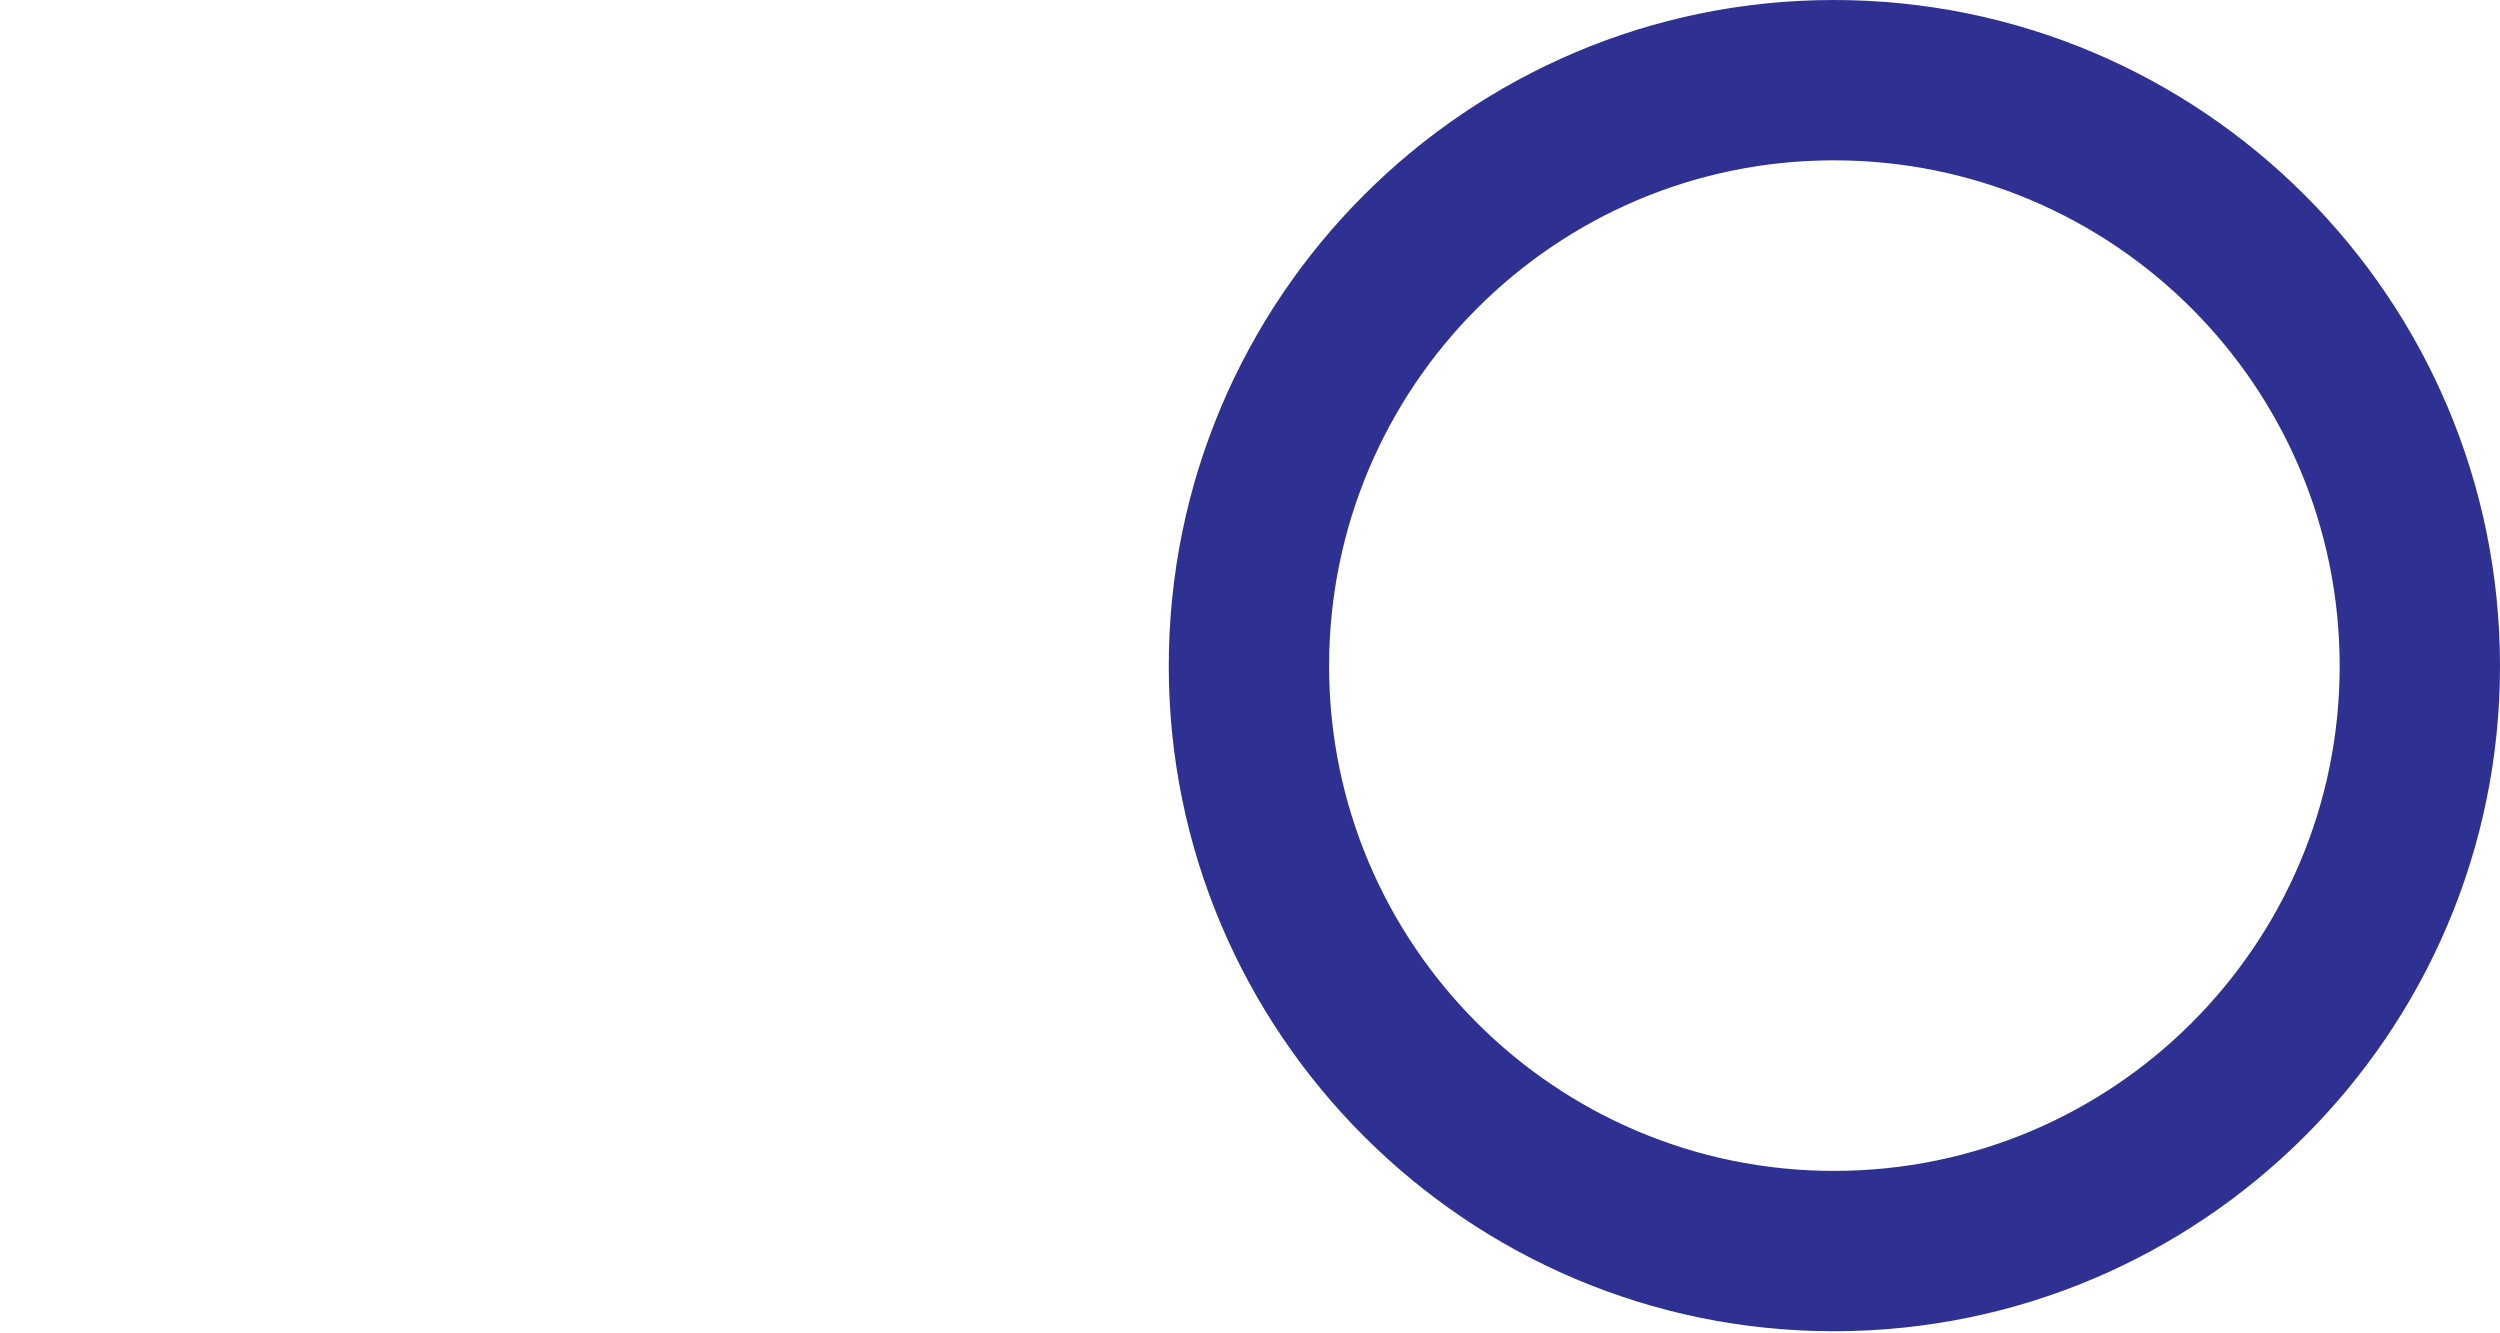
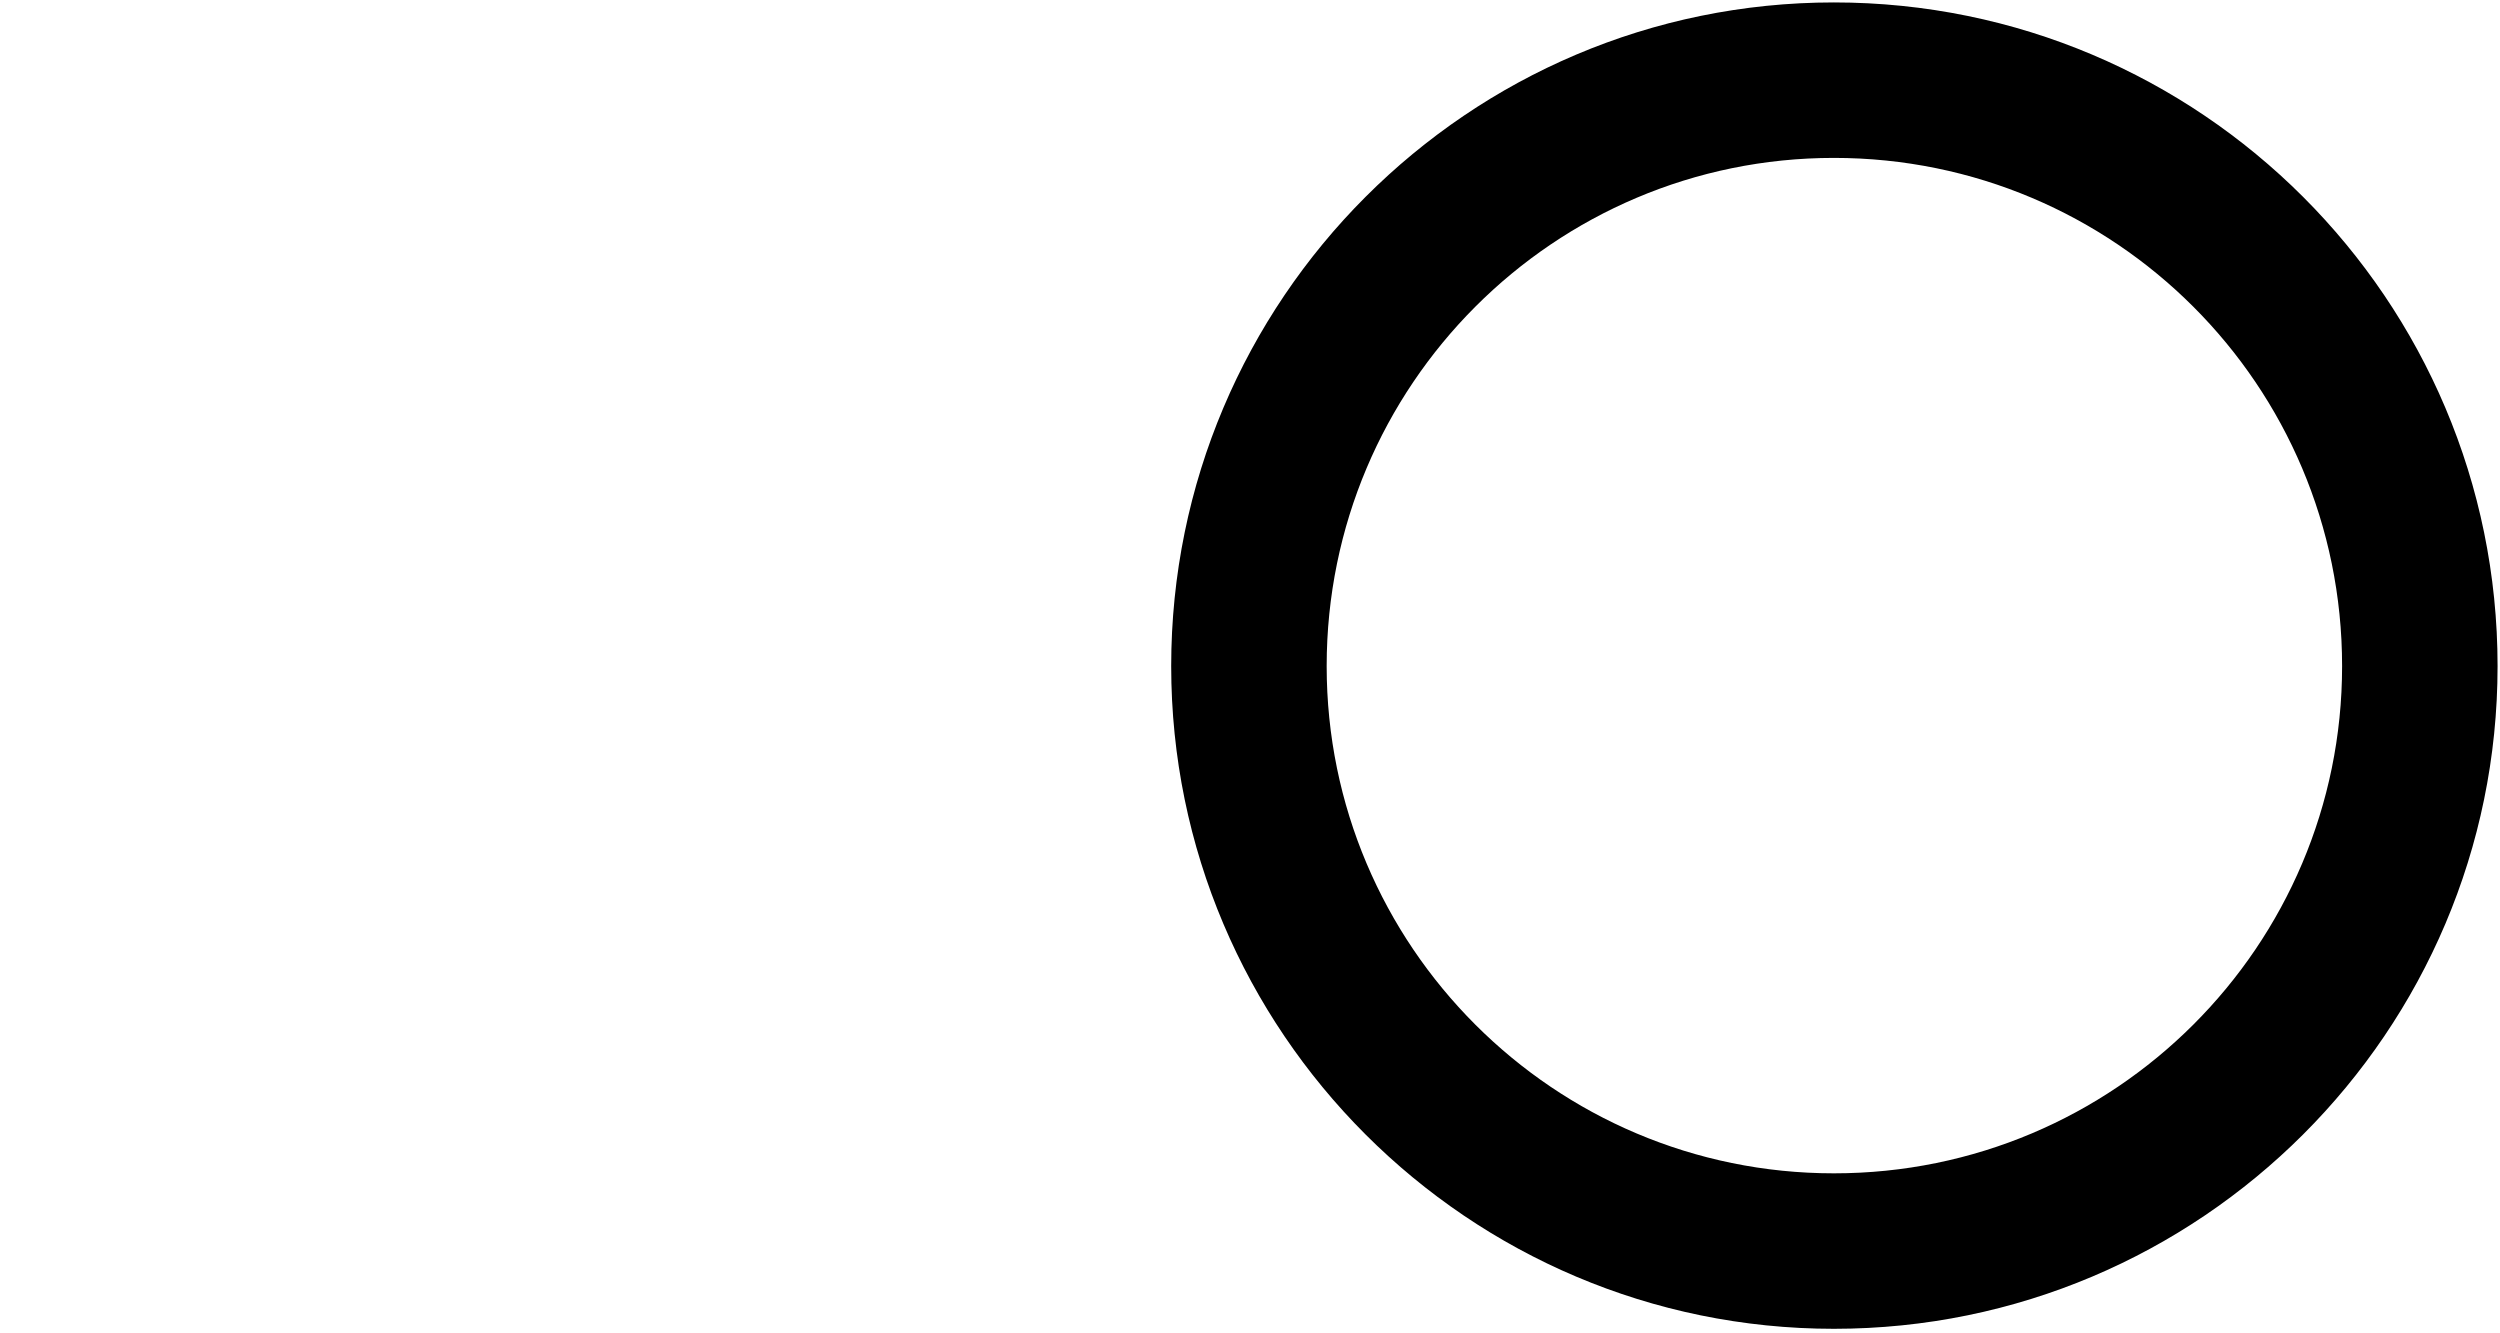
<svg xmlns="http://www.w3.org/2000/svg" id="Layer_2" data-name="Layer 2" viewBox="0 0 257.28 137.09">
  <defs>
    <style>
-       .cls-1 {
+       .st0 {
        fill: #2e3192;
        stroke: #2e3192;
        stroke-miterlimit: 10;
        stroke-width: .5px;
      }

-       .cls-2 {
+       .transparent {
        fill: none;
      }
    </style>
  </defs>
  <g id="Layer_1-2" data-name="Layer 1">
    <g>
-       <path class="cls-1" d="m188.73,136.75c37.7,0,68.3-30.6,68.3-68.2,0-37.7-30.6-68.3-68.3-68.3-37.6,0-68.2,30.6-68.2,68.3,0,37.6,30.6,68.2,68.2,68.2Zm0-120.5c28.9,0,52.3,23.4,52.3,52.3,0,28.8-23.4,52.2-52.3,52.2-28.8,0-52.2-23.4-52.2-52.2,0-28.9,23.4-52.3,52.2-52.3Z" />
-       <path class="cls-2" d="m68.3.59C30.6.59,0,31.19,0,68.79c0,37.7,30.6,68.3,68.3,68.3,37.6,0,68.2-30.6,68.2-68.3,0-37.6-30.6-68.2-68.2-68.2Zm0,120.5c-28.9,0-52.3-23.4-52.3-52.3,0-28.8,23.4-52.2,52.3-52.2,28.8,0,52.2,23.4,52.2,52.2,0,28.9-23.4,52.3-52.2,52.3Z" />
+       <path class=".st0" d="m188.73,136.75c37.7,0,68.3-30.6,68.3-68.2,0-37.7-30.6-68.3-68.3-68.3-37.6,0-68.2,30.6-68.2,68.3,0,37.6,30.6,68.2,68.2,68.2Zm0-120.5c28.9,0,52.3,23.4,52.3,52.3,0,28.8-23.4,52.2-52.3,52.2-28.8,0-52.2-23.4-52.2-52.2,0-28.9,23.4-52.3,52.2-52.3Z" />
+       <path class="transparent" d="m68.3.59C30.6.59,0,31.19,0,68.79c0,37.7,30.6,68.3,68.3,68.3,37.6,0,68.2-30.6,68.2-68.3,0-37.6-30.6-68.2-68.2-68.2Zm0,120.5c-28.9,0-52.3-23.4-52.3-52.3,0-28.8,23.4-52.2,52.3-52.2,28.8,0,52.2,23.4,52.2,52.2,0,28.9-23.4,52.3-52.2,52.3Z" />
    </g>
  </g>
</svg>
